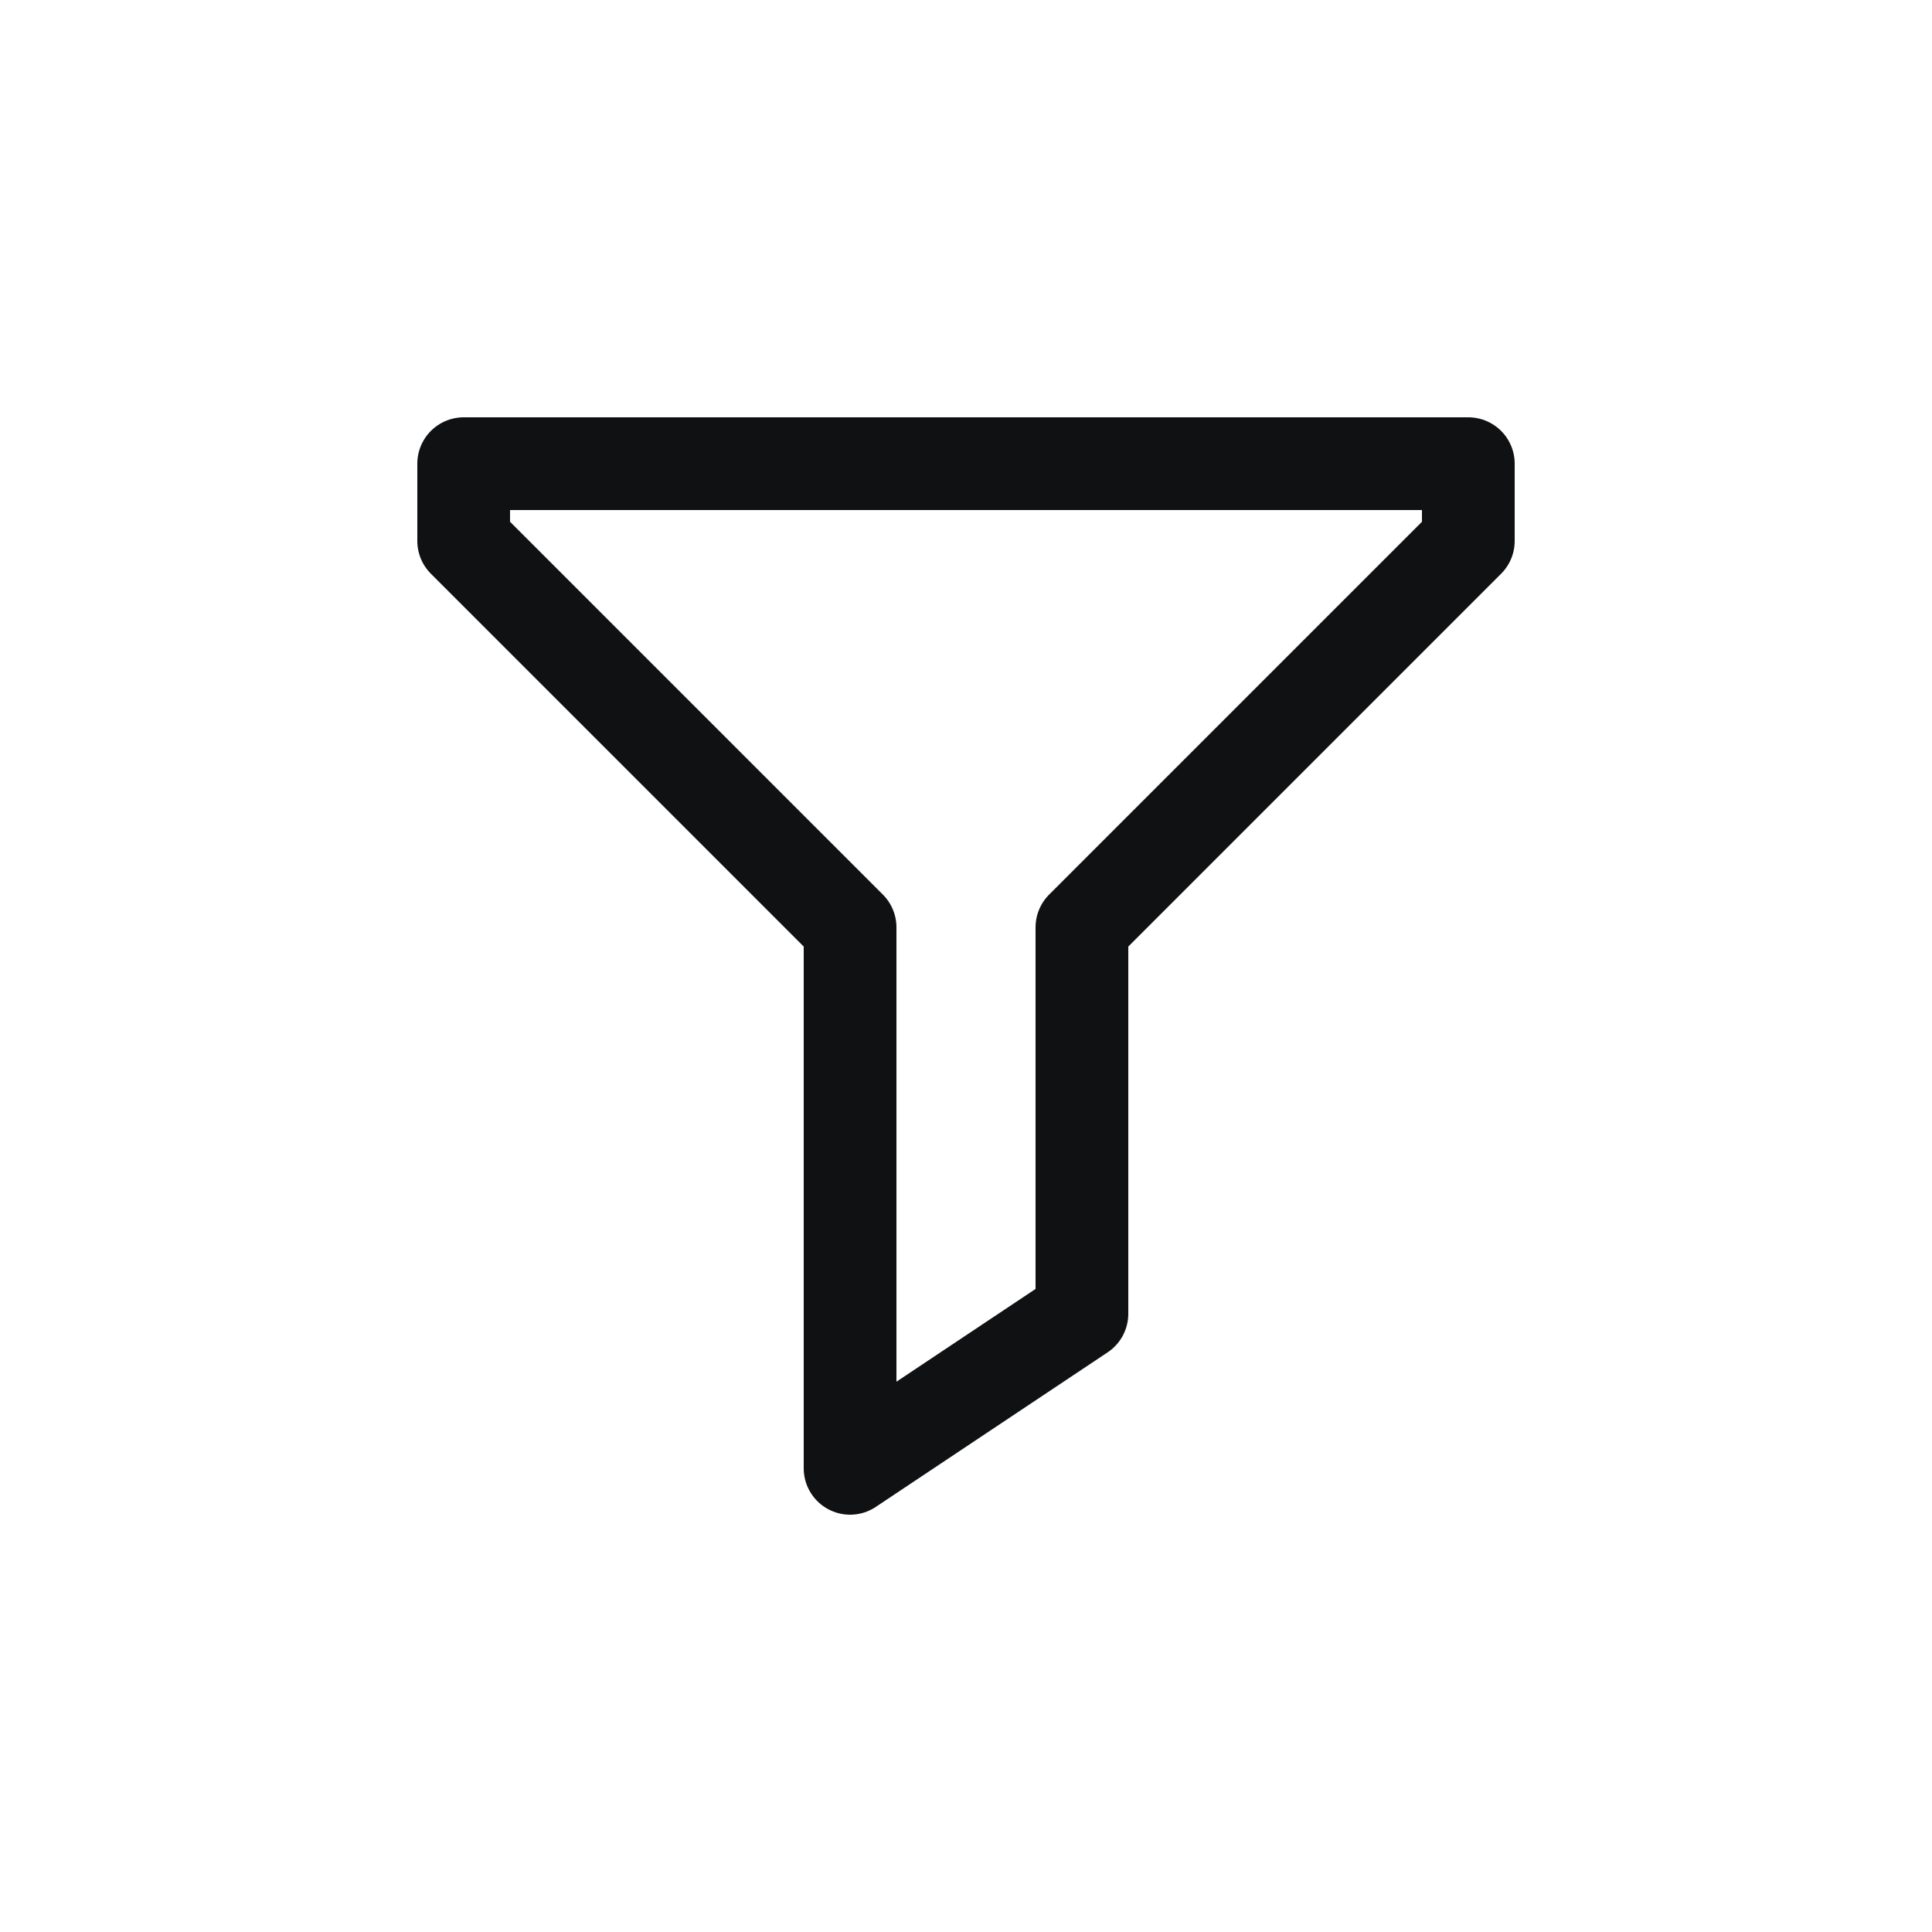
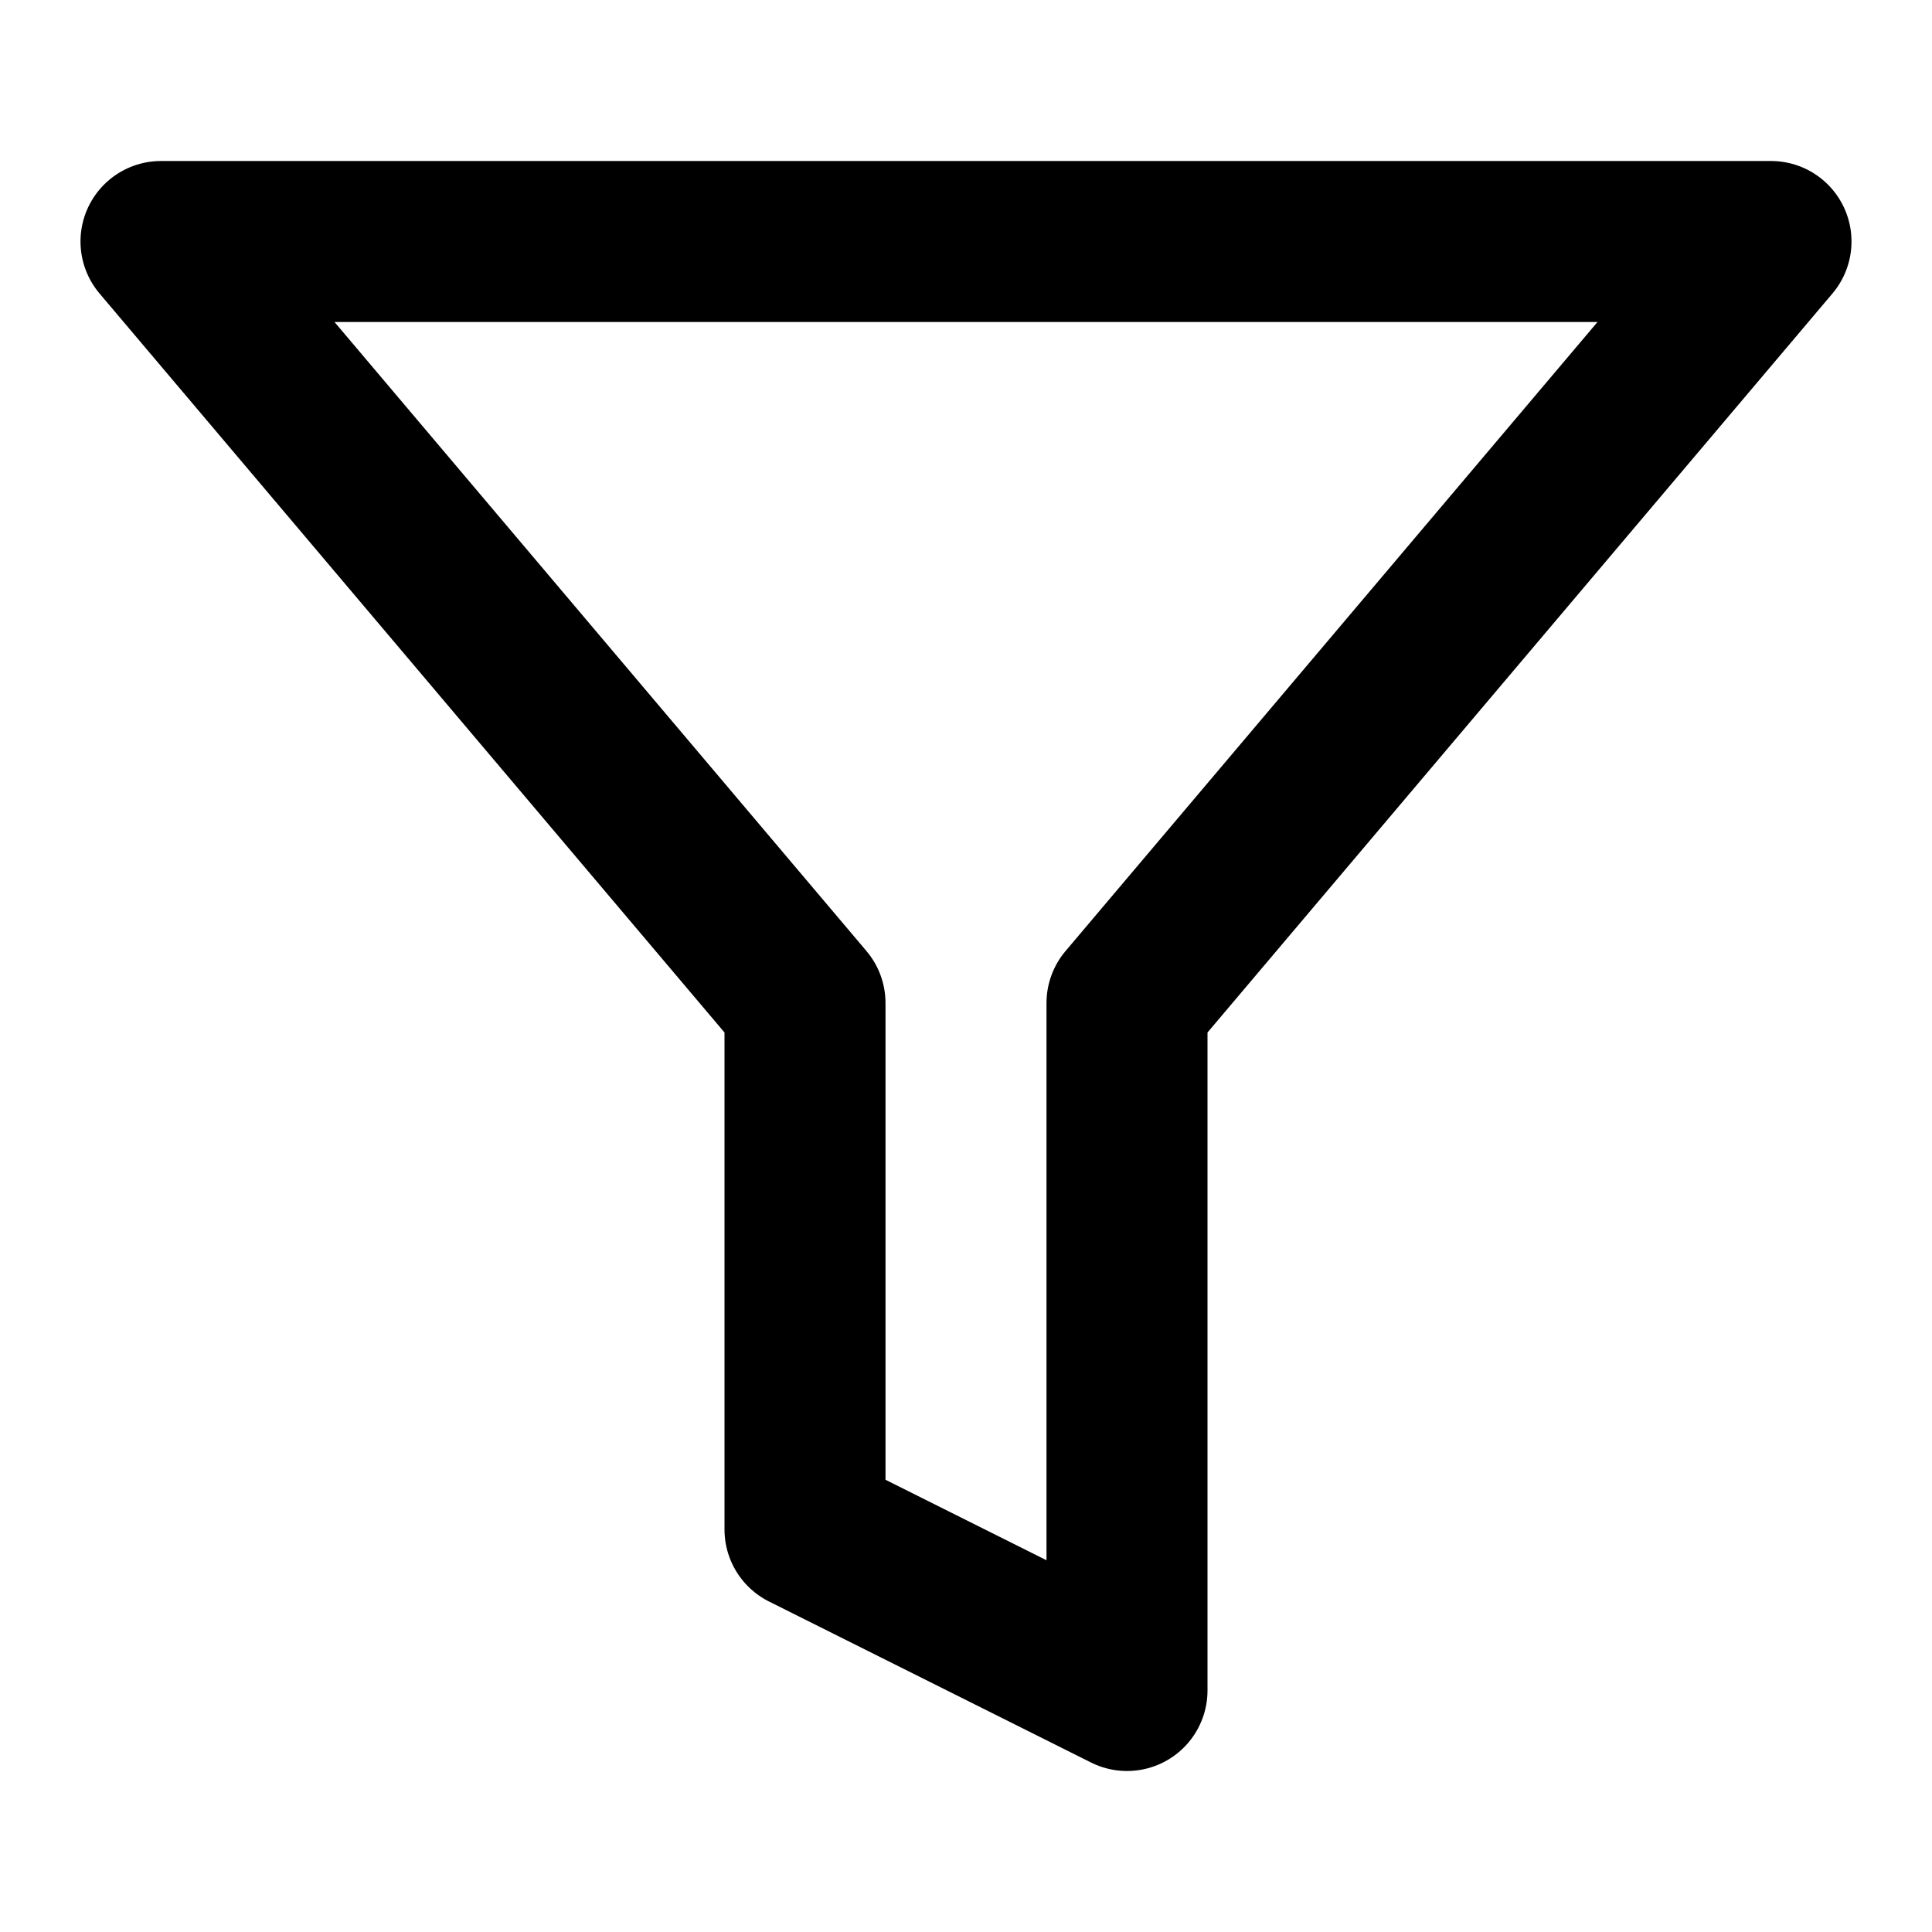
- <svg xmlns="http://www.w3.org/2000/svg" width="25" height="25" viewBox="0 0 25 25" fill="none">
-   <path d="M11 12L6 7V6L19 6L19 7L14 12V17L11 19V12Z" stroke="#101112" stroke-width="1.2" stroke-linecap="square" stroke-linejoin="round" />
+ <svg xmlns="http://www.w3.org/2000/svg" width="24" height="24" viewBox="0 0 24 24" fill="none" stroke="currentColor" stroke-width="2" stroke-linecap="round" stroke-linejoin="round" class="feather feather-filter">
+   <polygon points="22 3 2 3 10 12.46 10 19 14 21 14 12.46 22 3" />
</svg>
